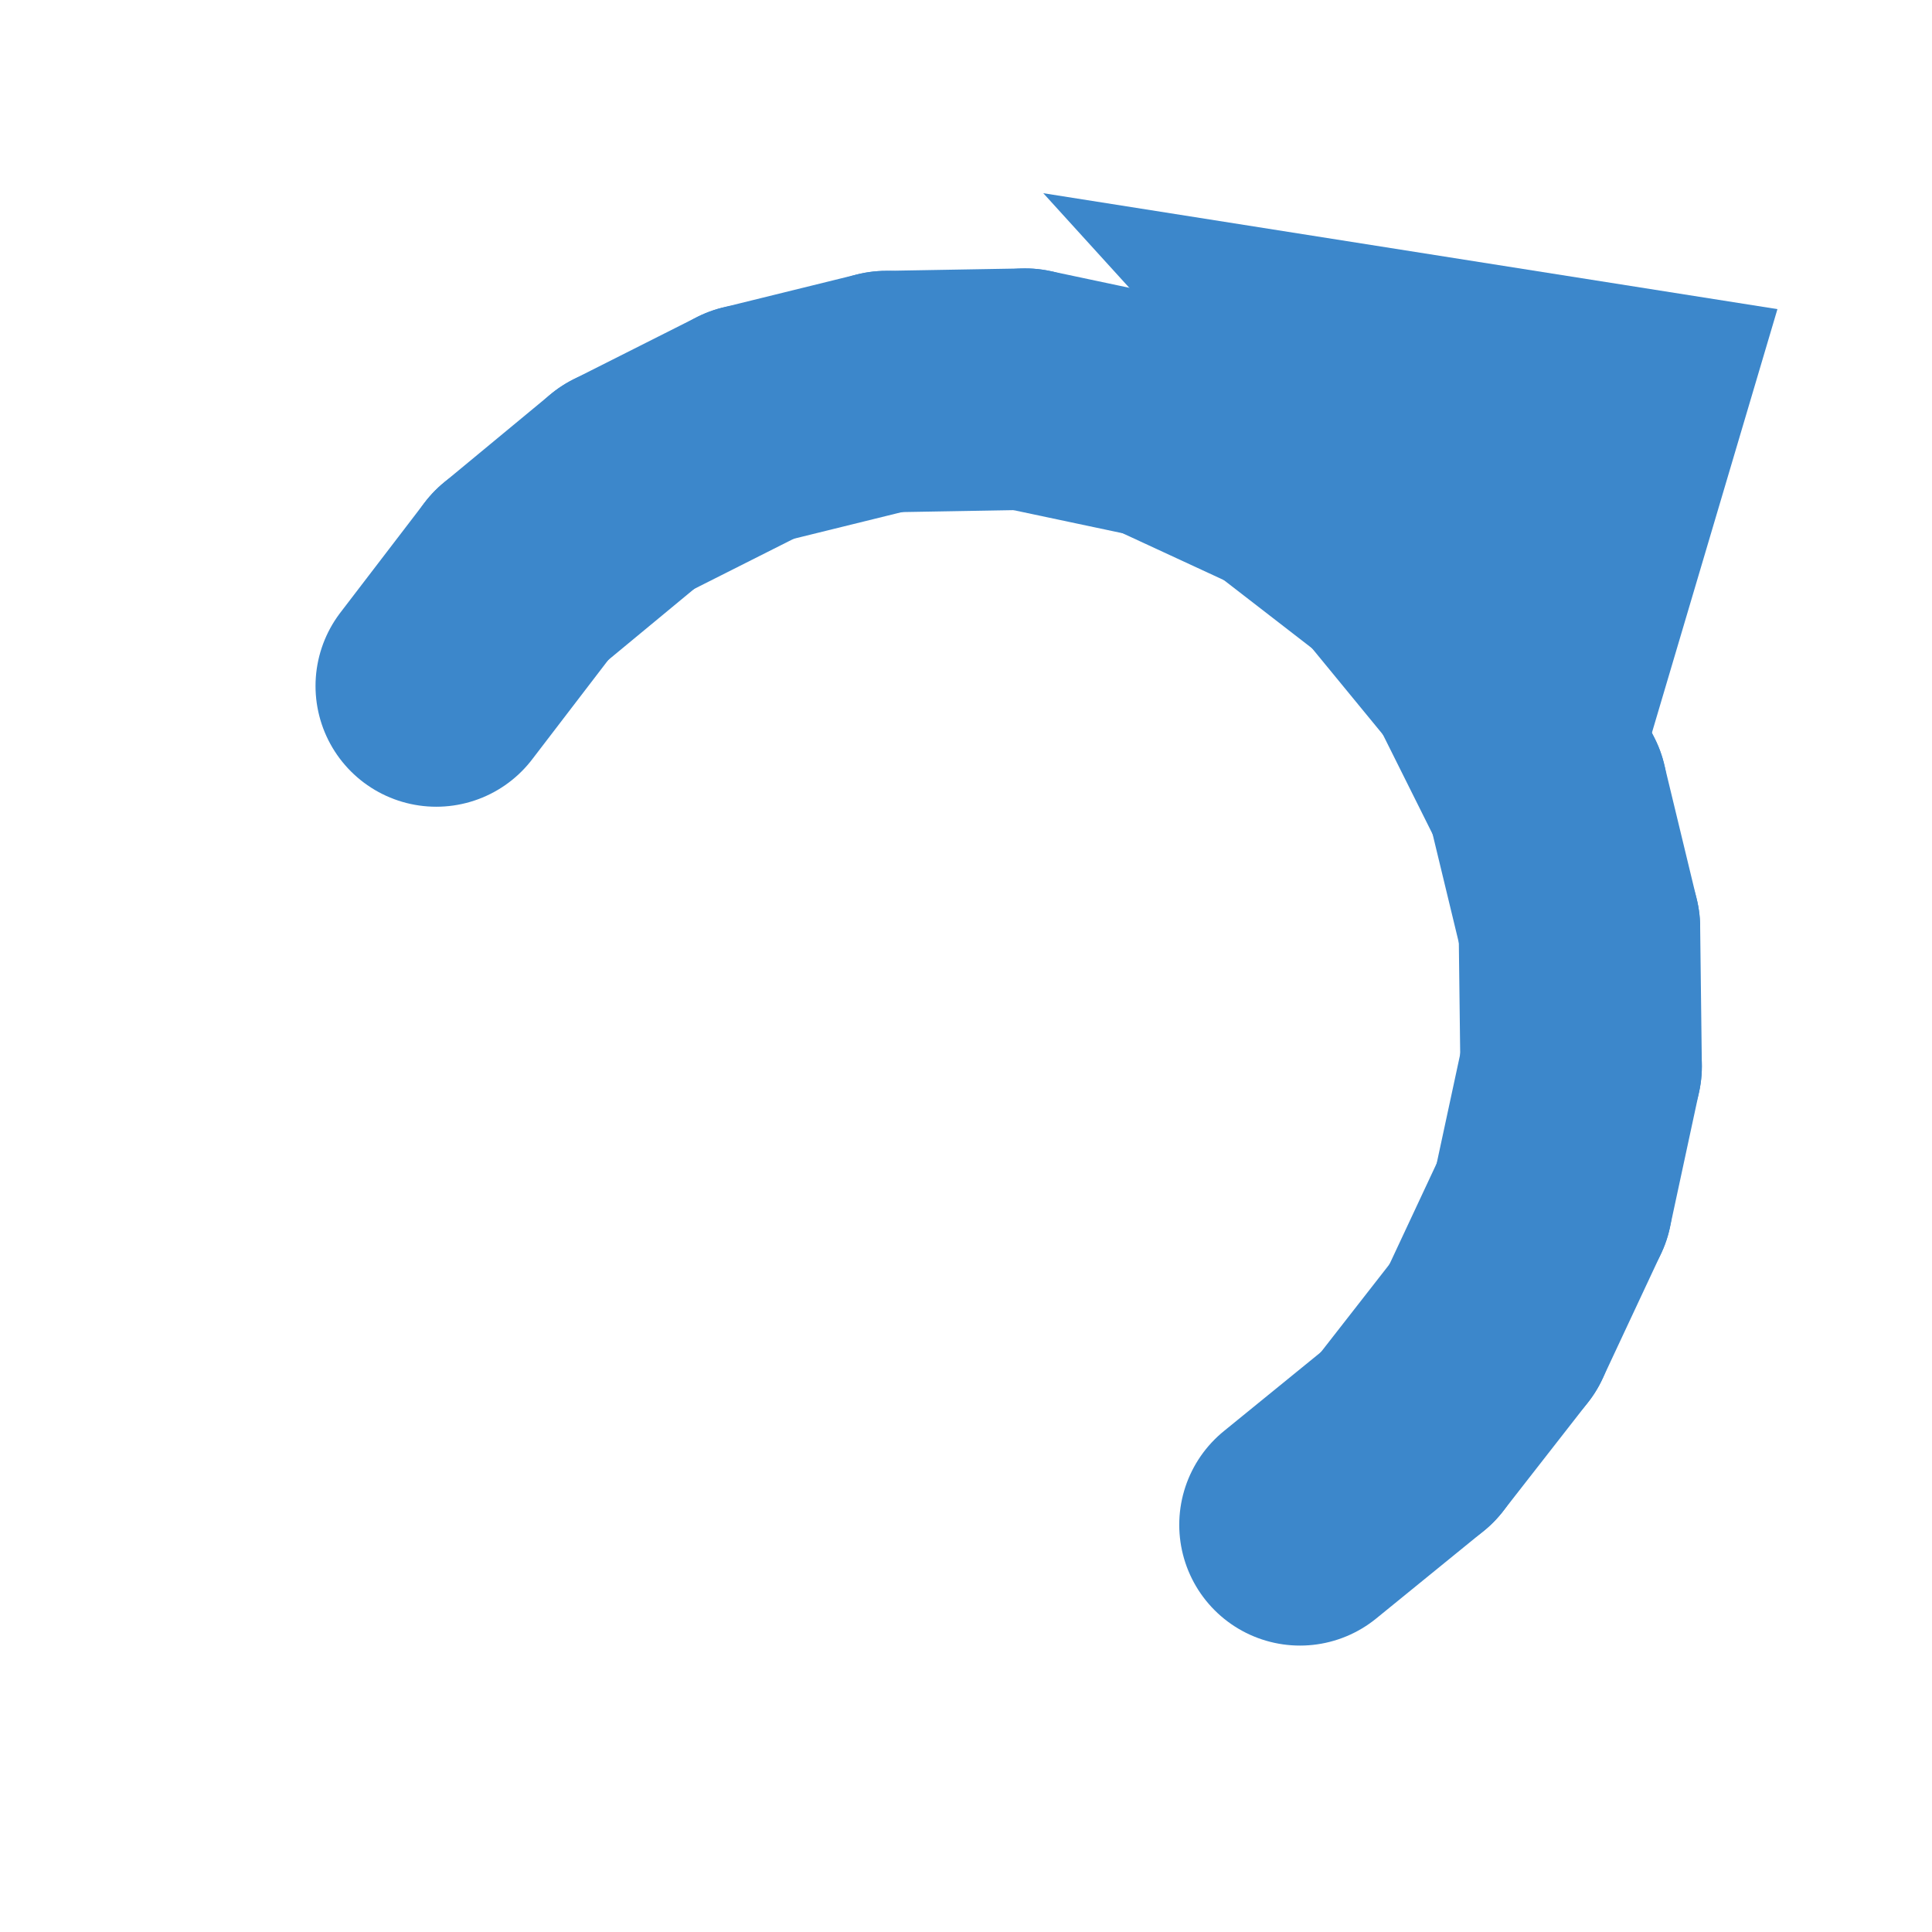
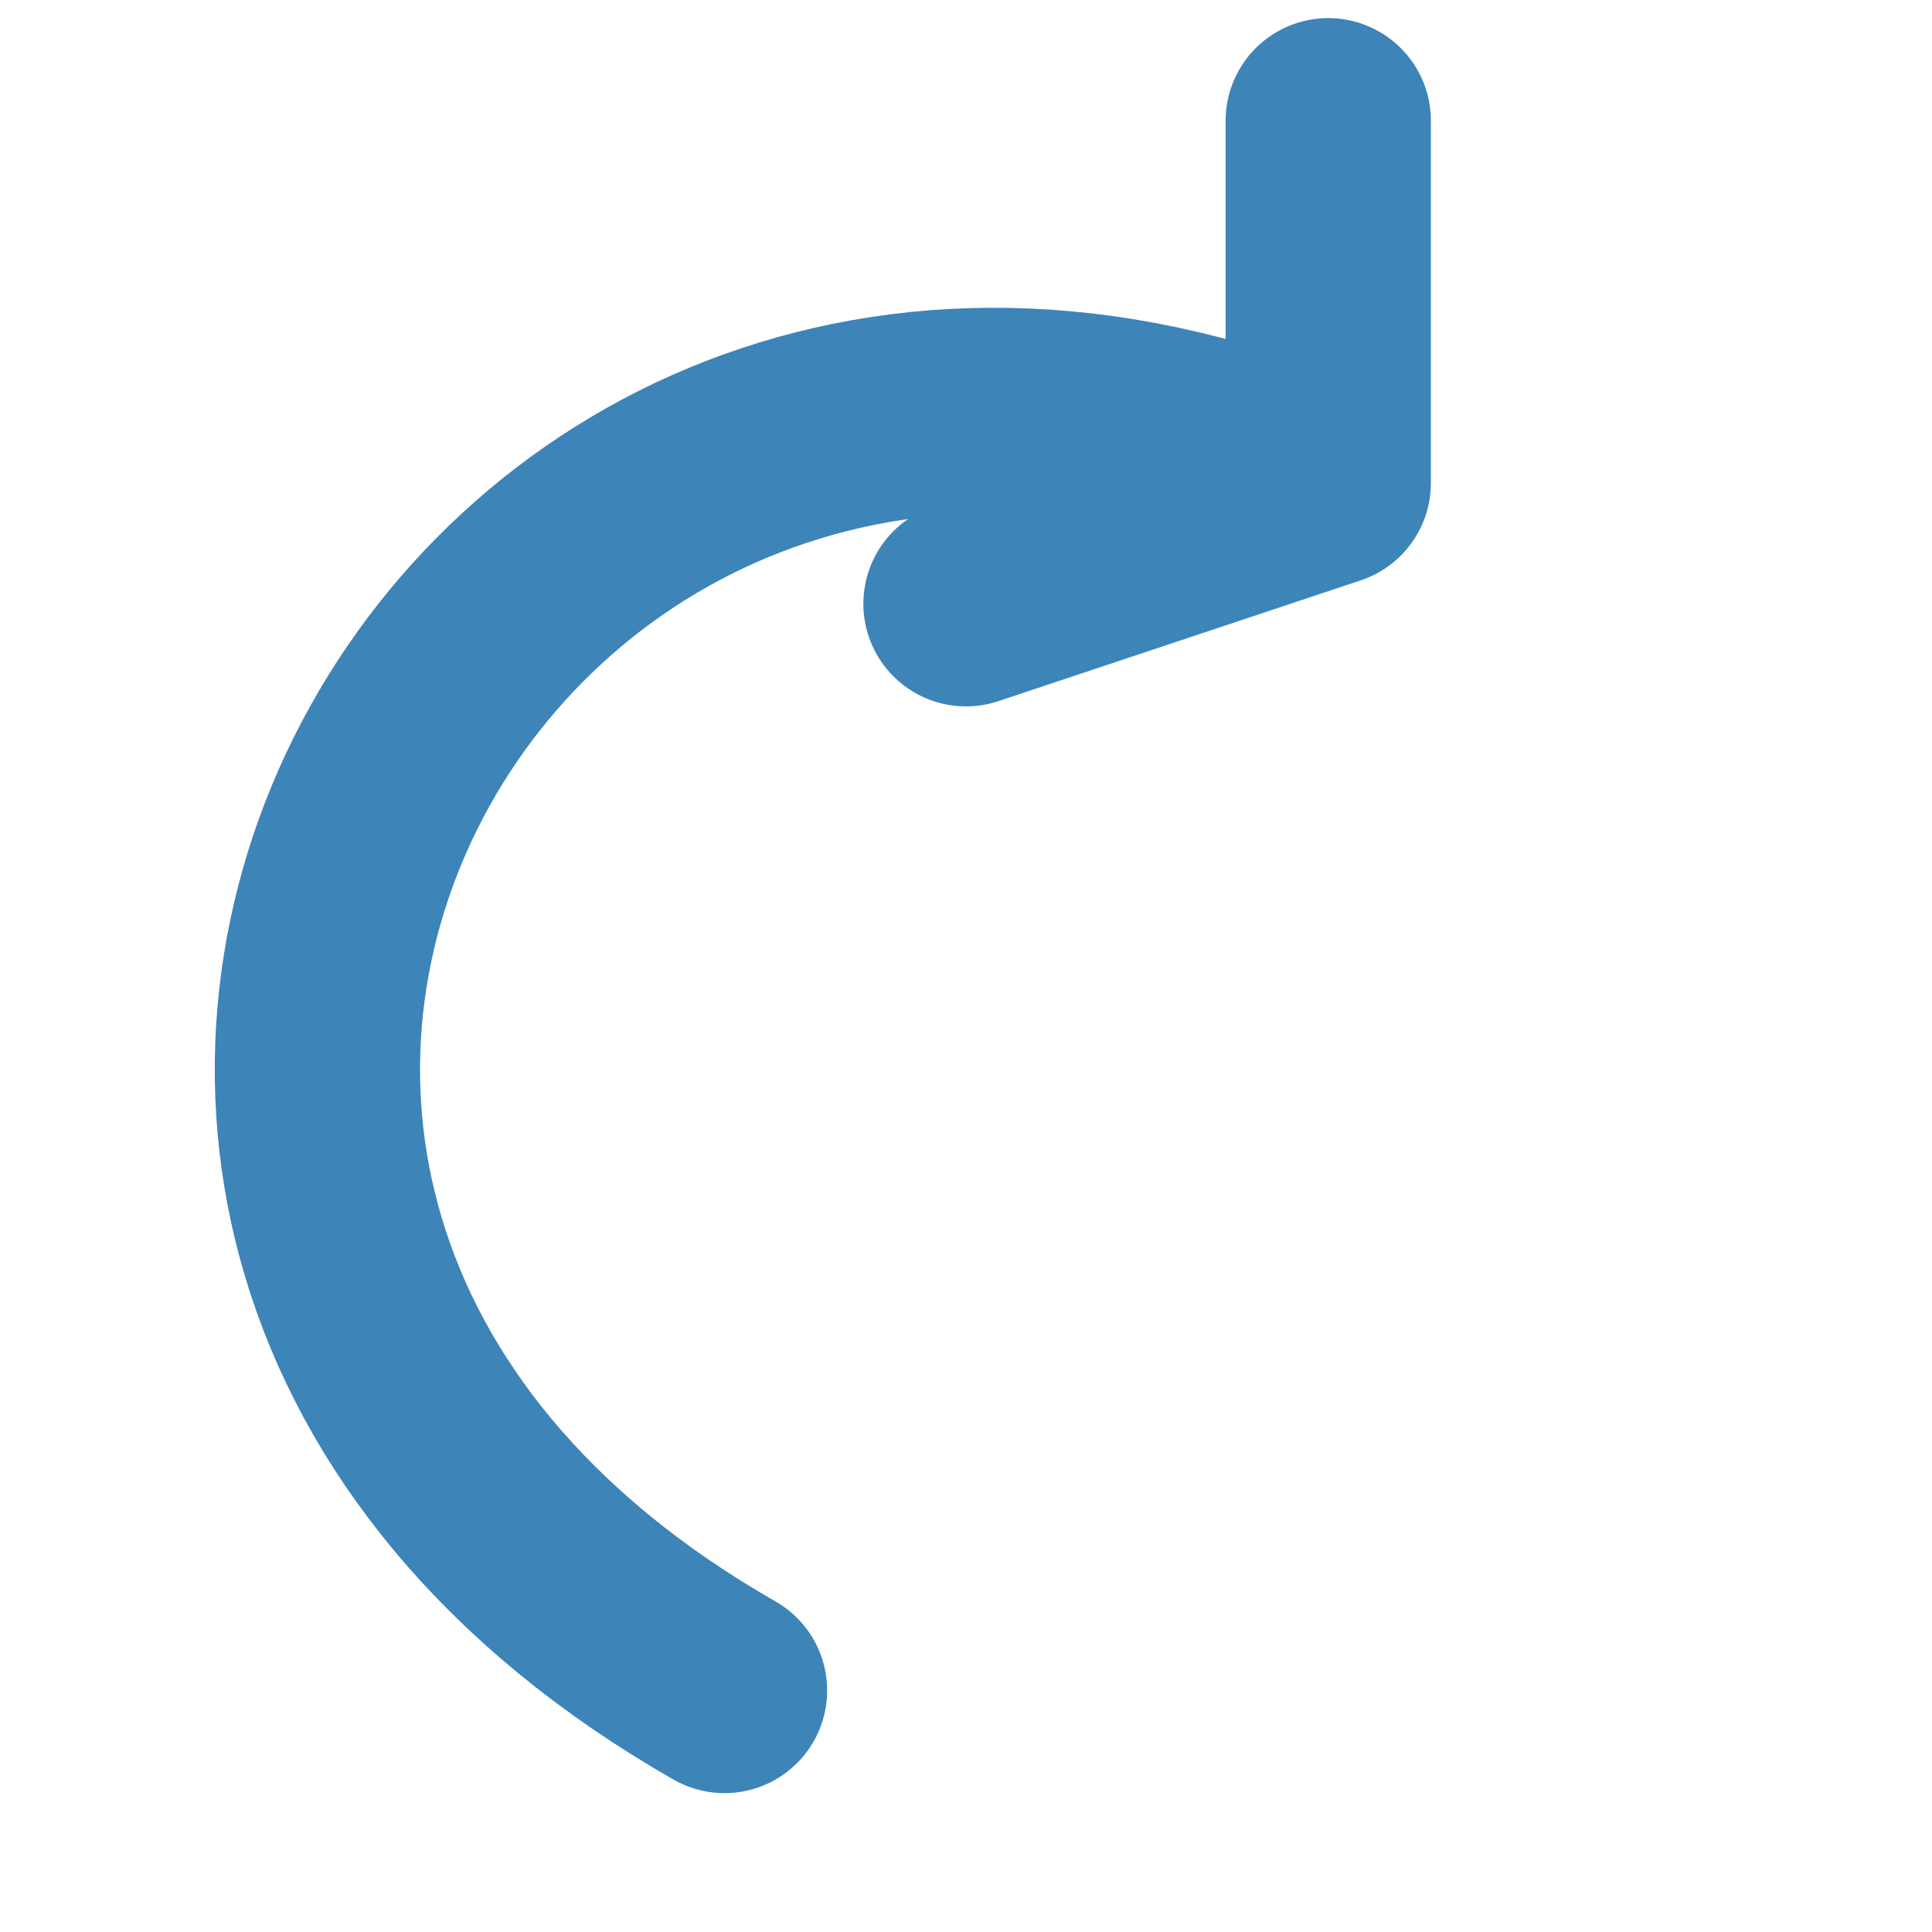
<svg xmlns="http://www.w3.org/2000/svg" width="16" height="16" viewBox="0 0 16 16">
-   <path d="M3.613 5.681 L4.312 4.768" fill="none" stroke="#3c87cb" stroke-width="2" stroke-linecap="round" />
-   <path d="M4.312 4.768 L5.198 4.035" fill="none" stroke="#3c87cb" stroke-width="2" stroke-linecap="round" />
-   <path d="M5.198 4.035 L6.224 3.518" fill="none" stroke="#3c87cb" stroke-width="2" stroke-linecap="round" />
-   <path d="M6.224 3.518 L7.34 3.243" fill="none" stroke="#3c87cb" stroke-width="2" stroke-linecap="round" />
-   <path d="M7.34 3.243 L8.49 3.223" fill="none" stroke="#3c87cb" stroke-width="2" stroke-linecap="round" />
-   <path d="M8.49 3.223 L9.614 3.461" fill="none" stroke="#3c87cb" stroke-width="2" stroke-linecap="round" />
-   <path d="M9.614 3.461 L10.658 3.944" fill="none" stroke="#3c87cb" stroke-width="2" stroke-linecap="round" />
-   <path d="M10.658 3.944 L11.567 4.647" fill="none" stroke="#3c87cb" stroke-width="2" stroke-linecap="round" />
-   <path d="M11.567 4.647 L12.297 5.536" fill="none" stroke="#3c87cb" stroke-width="2" stroke-linecap="round" />
-   <path d="M12.297 5.536 L12.81 6.564" fill="none" stroke="#3c87cb" stroke-width="2" stroke-linecap="round" />
-   <path d="M12.81 6.564 L13.08 7.682" fill="none" stroke="#3c87cb" stroke-width="2" stroke-linecap="round" />
-   <path d="M13.08 7.682 L13.094 8.831" fill="none" stroke="#3c87cb" stroke-width="2" stroke-linecap="round" />
-   <path d="M13.094 8.831 L12.852 9.955" fill="none" stroke="#3c87cb" stroke-width="2" stroke-linecap="round" />
-   <path d="M12.852 9.955 L12.365 10.996" fill="none" stroke="#3c87cb" stroke-width="2" stroke-linecap="round" />
-   <path d="M12.365 10.996 L11.658 11.902" fill="none" stroke="#3c87cb" stroke-width="2" stroke-linecap="round" />
-   <path d="M11.658 11.902 L10.766 12.628" fill="none" stroke="#3c87cb" stroke-width="2" stroke-linecap="round" />
-   <polygon points="14.72,2.56 8.64,1.6 13.44,6.88 " fill="#3c87cb" stroke="none" stroke-width="1" />
+   <path d="M11 4 C4 1 -1 10 6 14 M11 4 L11 1 M11 4 L8 5" fill="none" stroke="#3d84b9" stroke-width="1.7" stroke-linecap="round" stroke-linejoin="round" transform="scale(1)" />
</svg>
